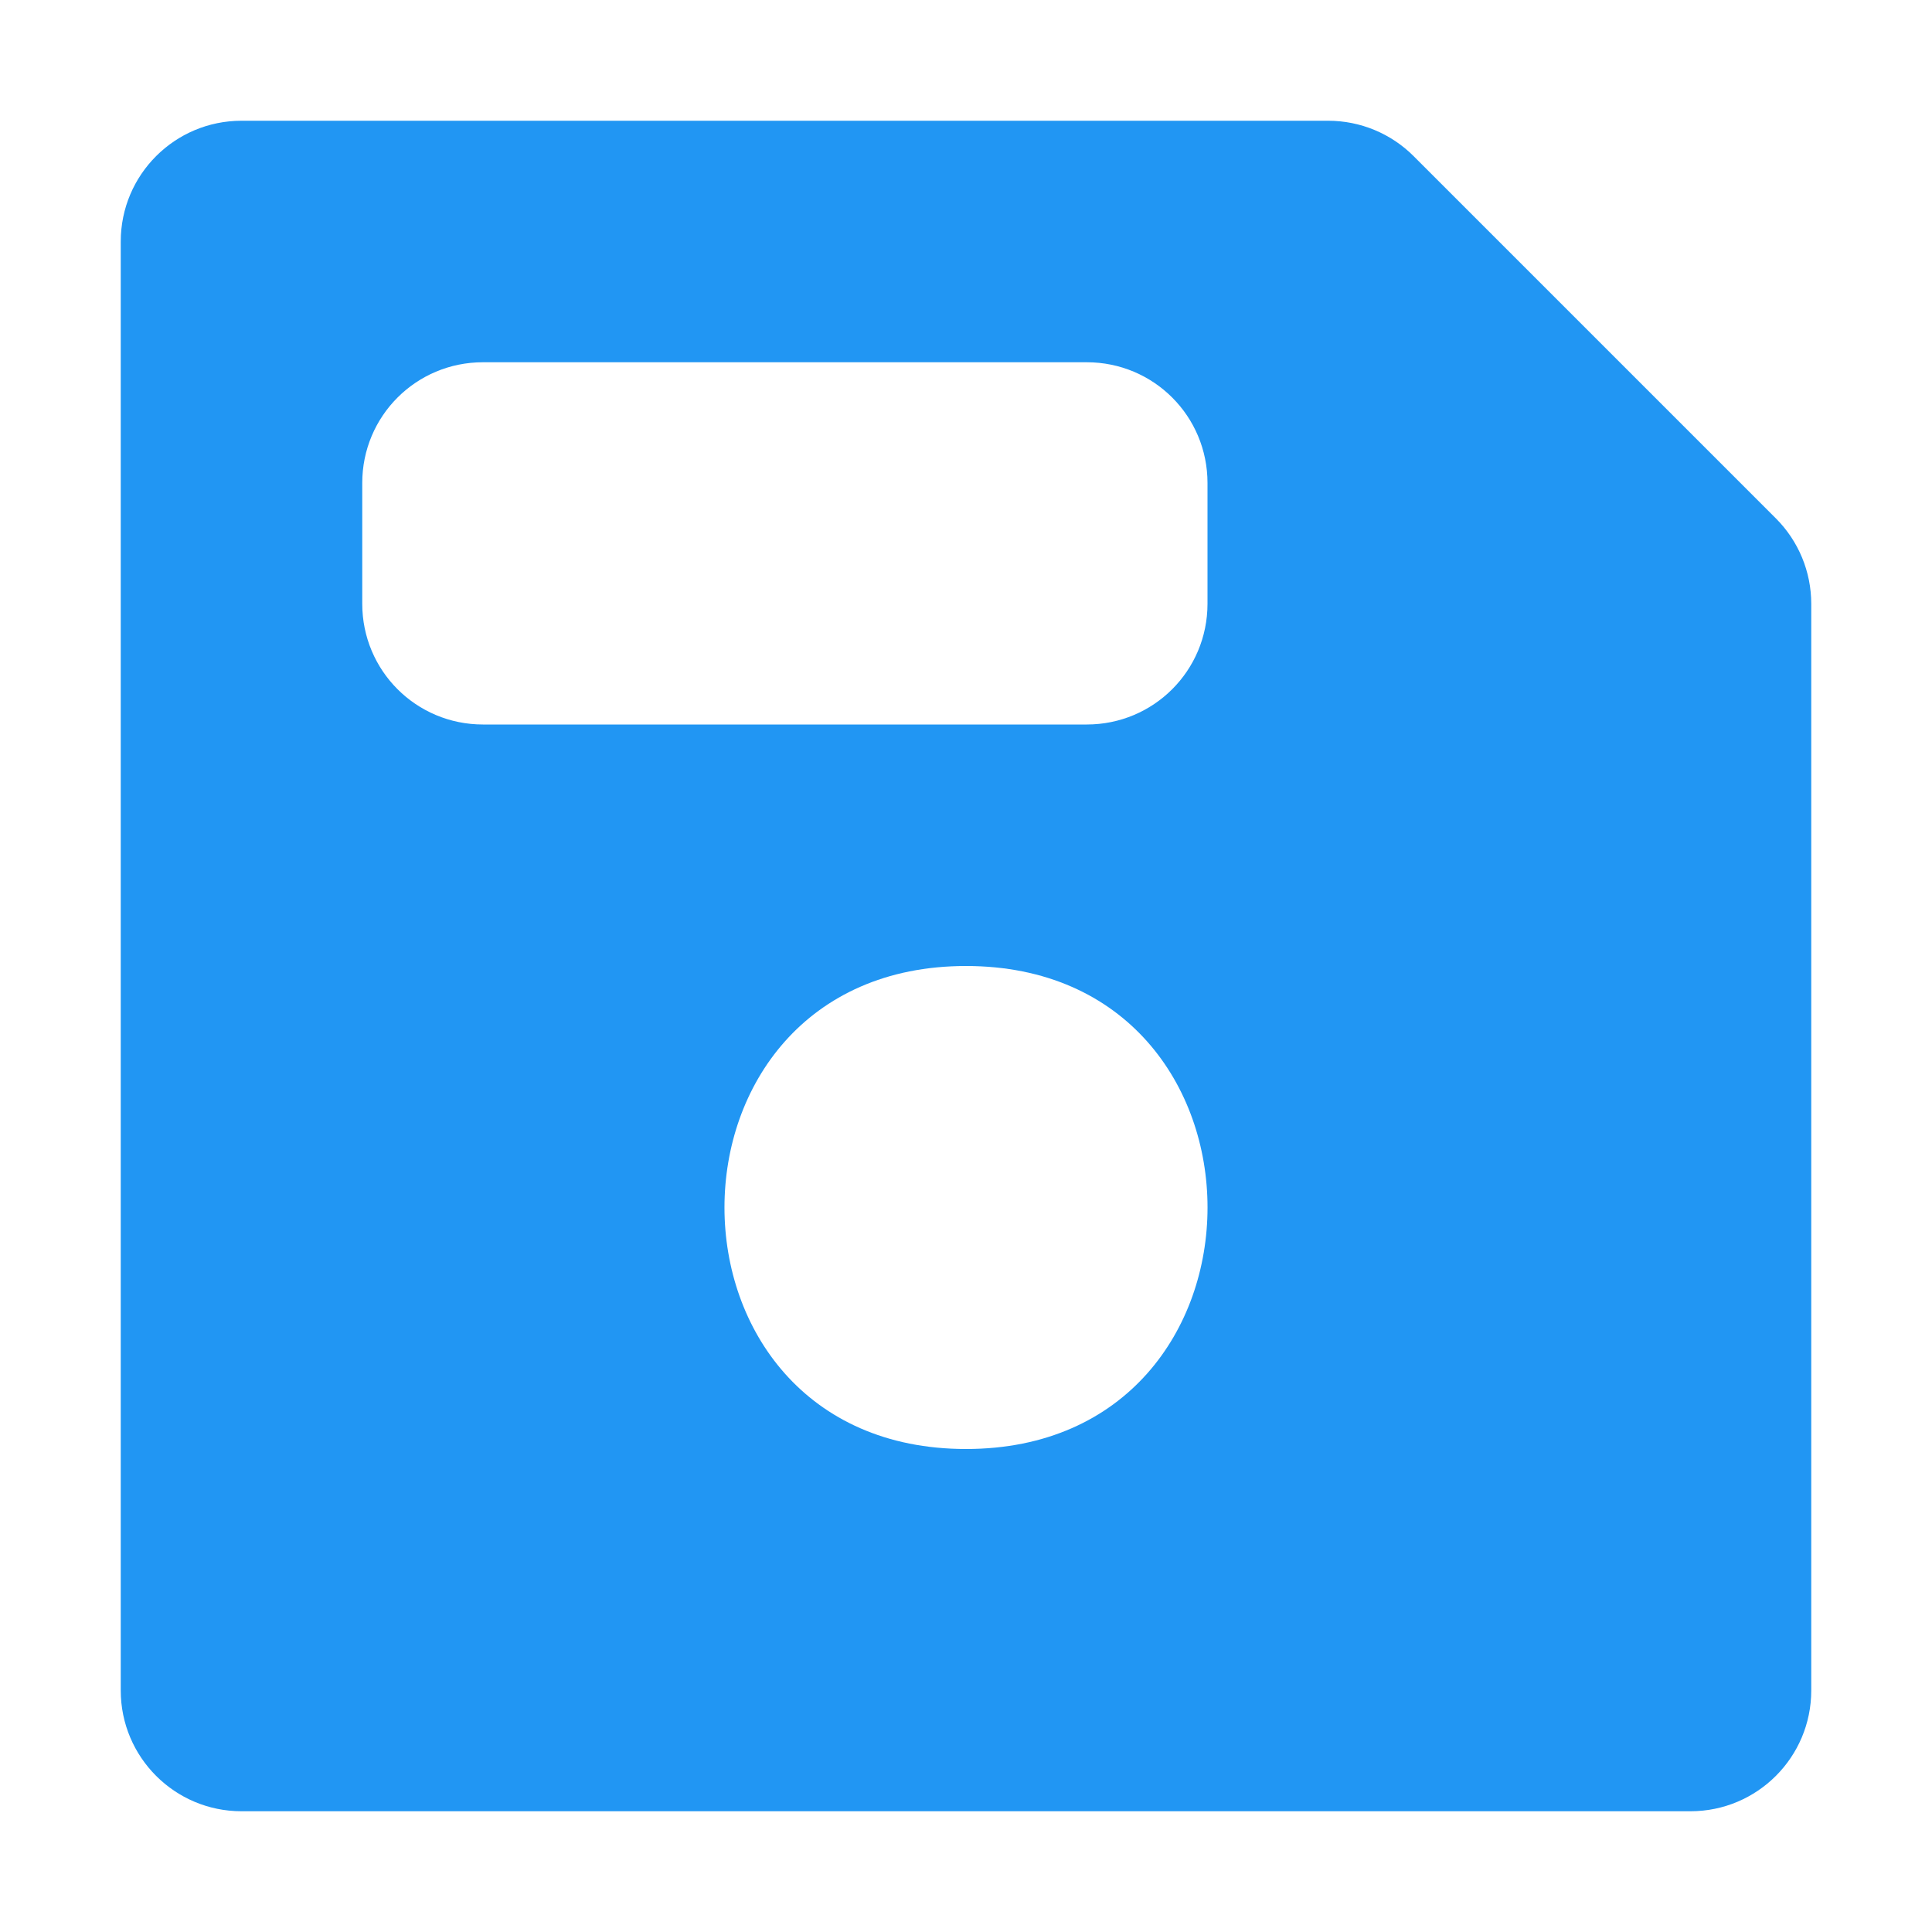
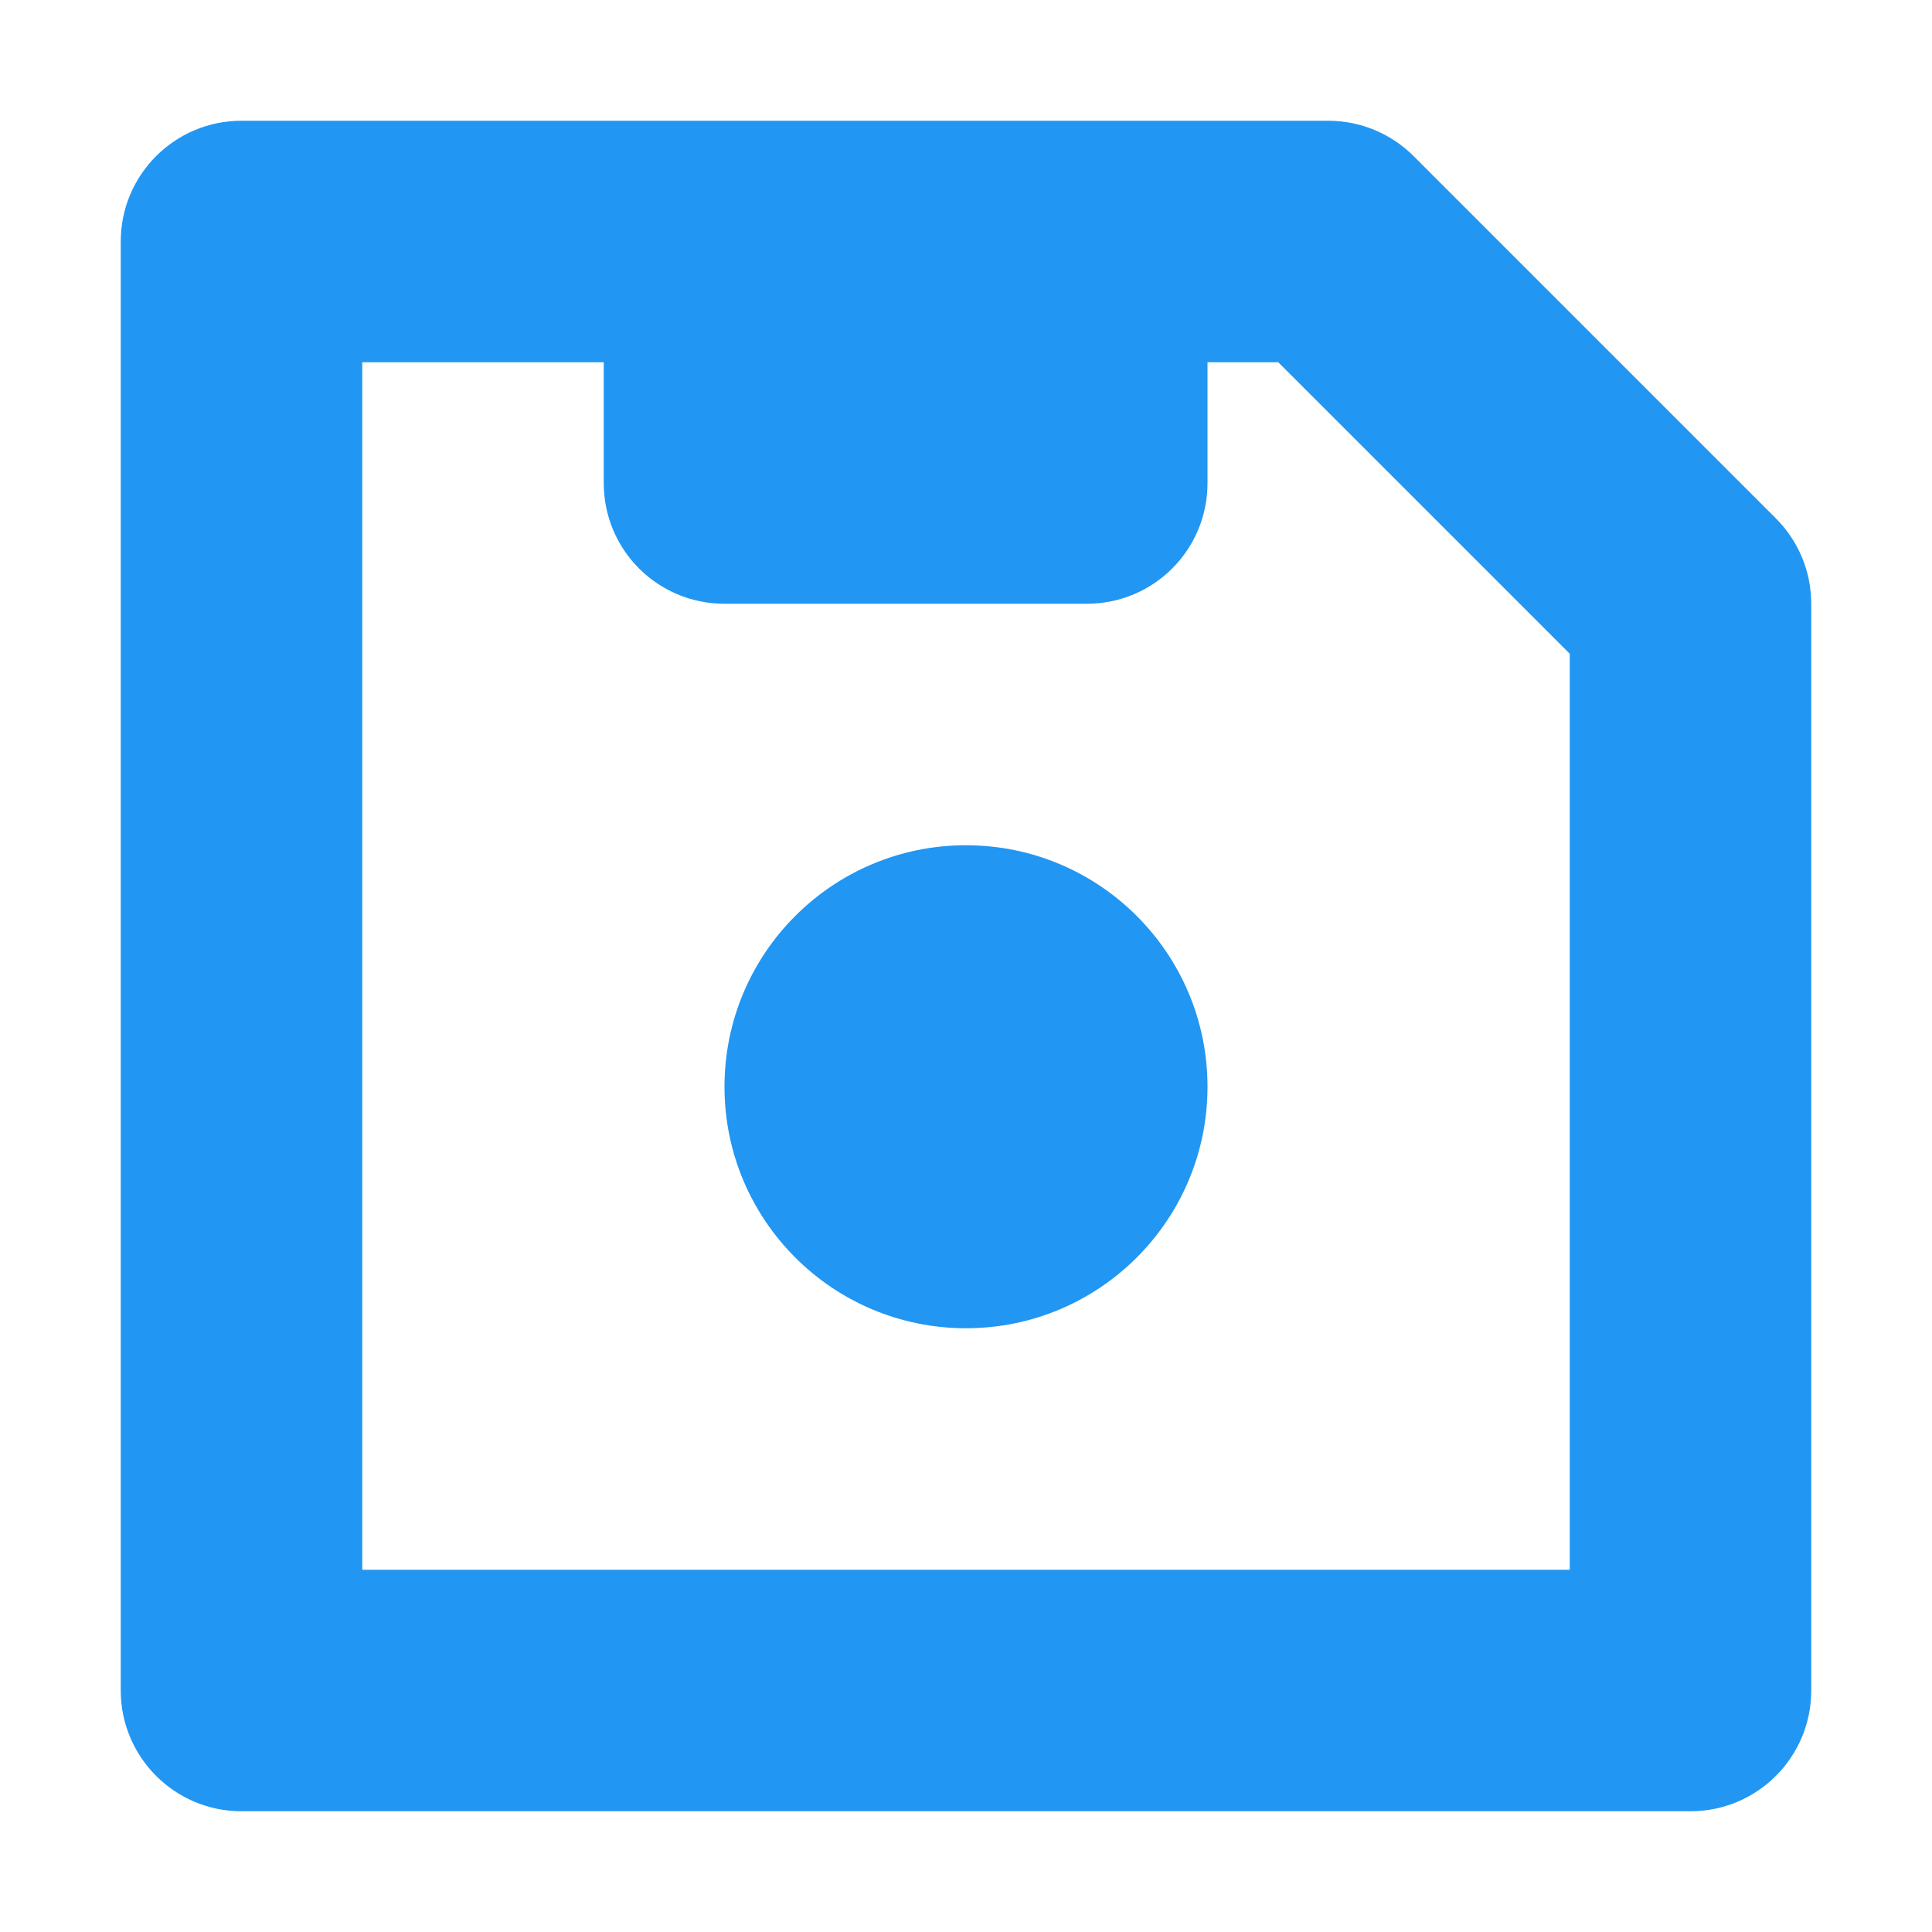
- <svg xmlns="http://www.w3.org/2000/svg" width="16" height="16">
-   <path d="M2 1a1 1 0 0 0-1 1v12a1 1 0 0 0 1 1h12a1 1 0 0 0 1-1V5a1 1 0 0 0-.293-.707l-3-3A1 1 0 0 0 11 1zm2 2h5c.554 0 1 .446 1 1v1c0 .554-.446 1-1 1H4c-.554 0-1-.446-1-1V4c0-.554.446-1 1-1zm4 5c2.667 0 2.667 4 0 4S5.333 8 8 8z" fill-rule="evenodd" fill="#2196f3" />
+ <svg xmlns="http://www.w3.org/2000/svg" height="16" width="16">
+   <path overflow="visible" font-family="sans-serif" font-weight="400" color="#000" style="line-height:normal;font-variant-ligatures:normal;font-variant-position:normal;font-variant-caps:normal;font-variant-numeric:normal;font-variant-alternates:normal;font-variant-east-asian:normal;font-feature-settings:normal;font-variation-settings:normal;text-indent:0;text-align:start;text-decoration-line:none;text-decoration-style:solid;text-decoration-color:#000;text-transform:none;text-orientation:mixed;white-space:normal;shape-padding:0;shape-margin:0;inline-size:0;isolation:auto;mix-blend-mode:normal;solid-color:#000;solid-opacity:1;filter-blend-mode:normal;filter-gaussianBlur-deviation:0" d="M2 1a1 1 0 0 0-1 1v12a1 1 0 0 0 1 1h12a1 1 0 0 0 1-1V5a1 1 0 0 0-.293-.707l-3-3A1 1 0 0 0 11 1H2zm1 2h2v1c0 .554.446 1 1 1h3c.554 0 1-.446 1-1V3h.586L13 5.414V13H3V3zm5 4a2 2 0 0 0-2 2 2 2 0 0 0 2 2 2 2 0 0 0 2-2 2 2 0 0 0-2-2z" fill="#2196f3" />
</svg>
